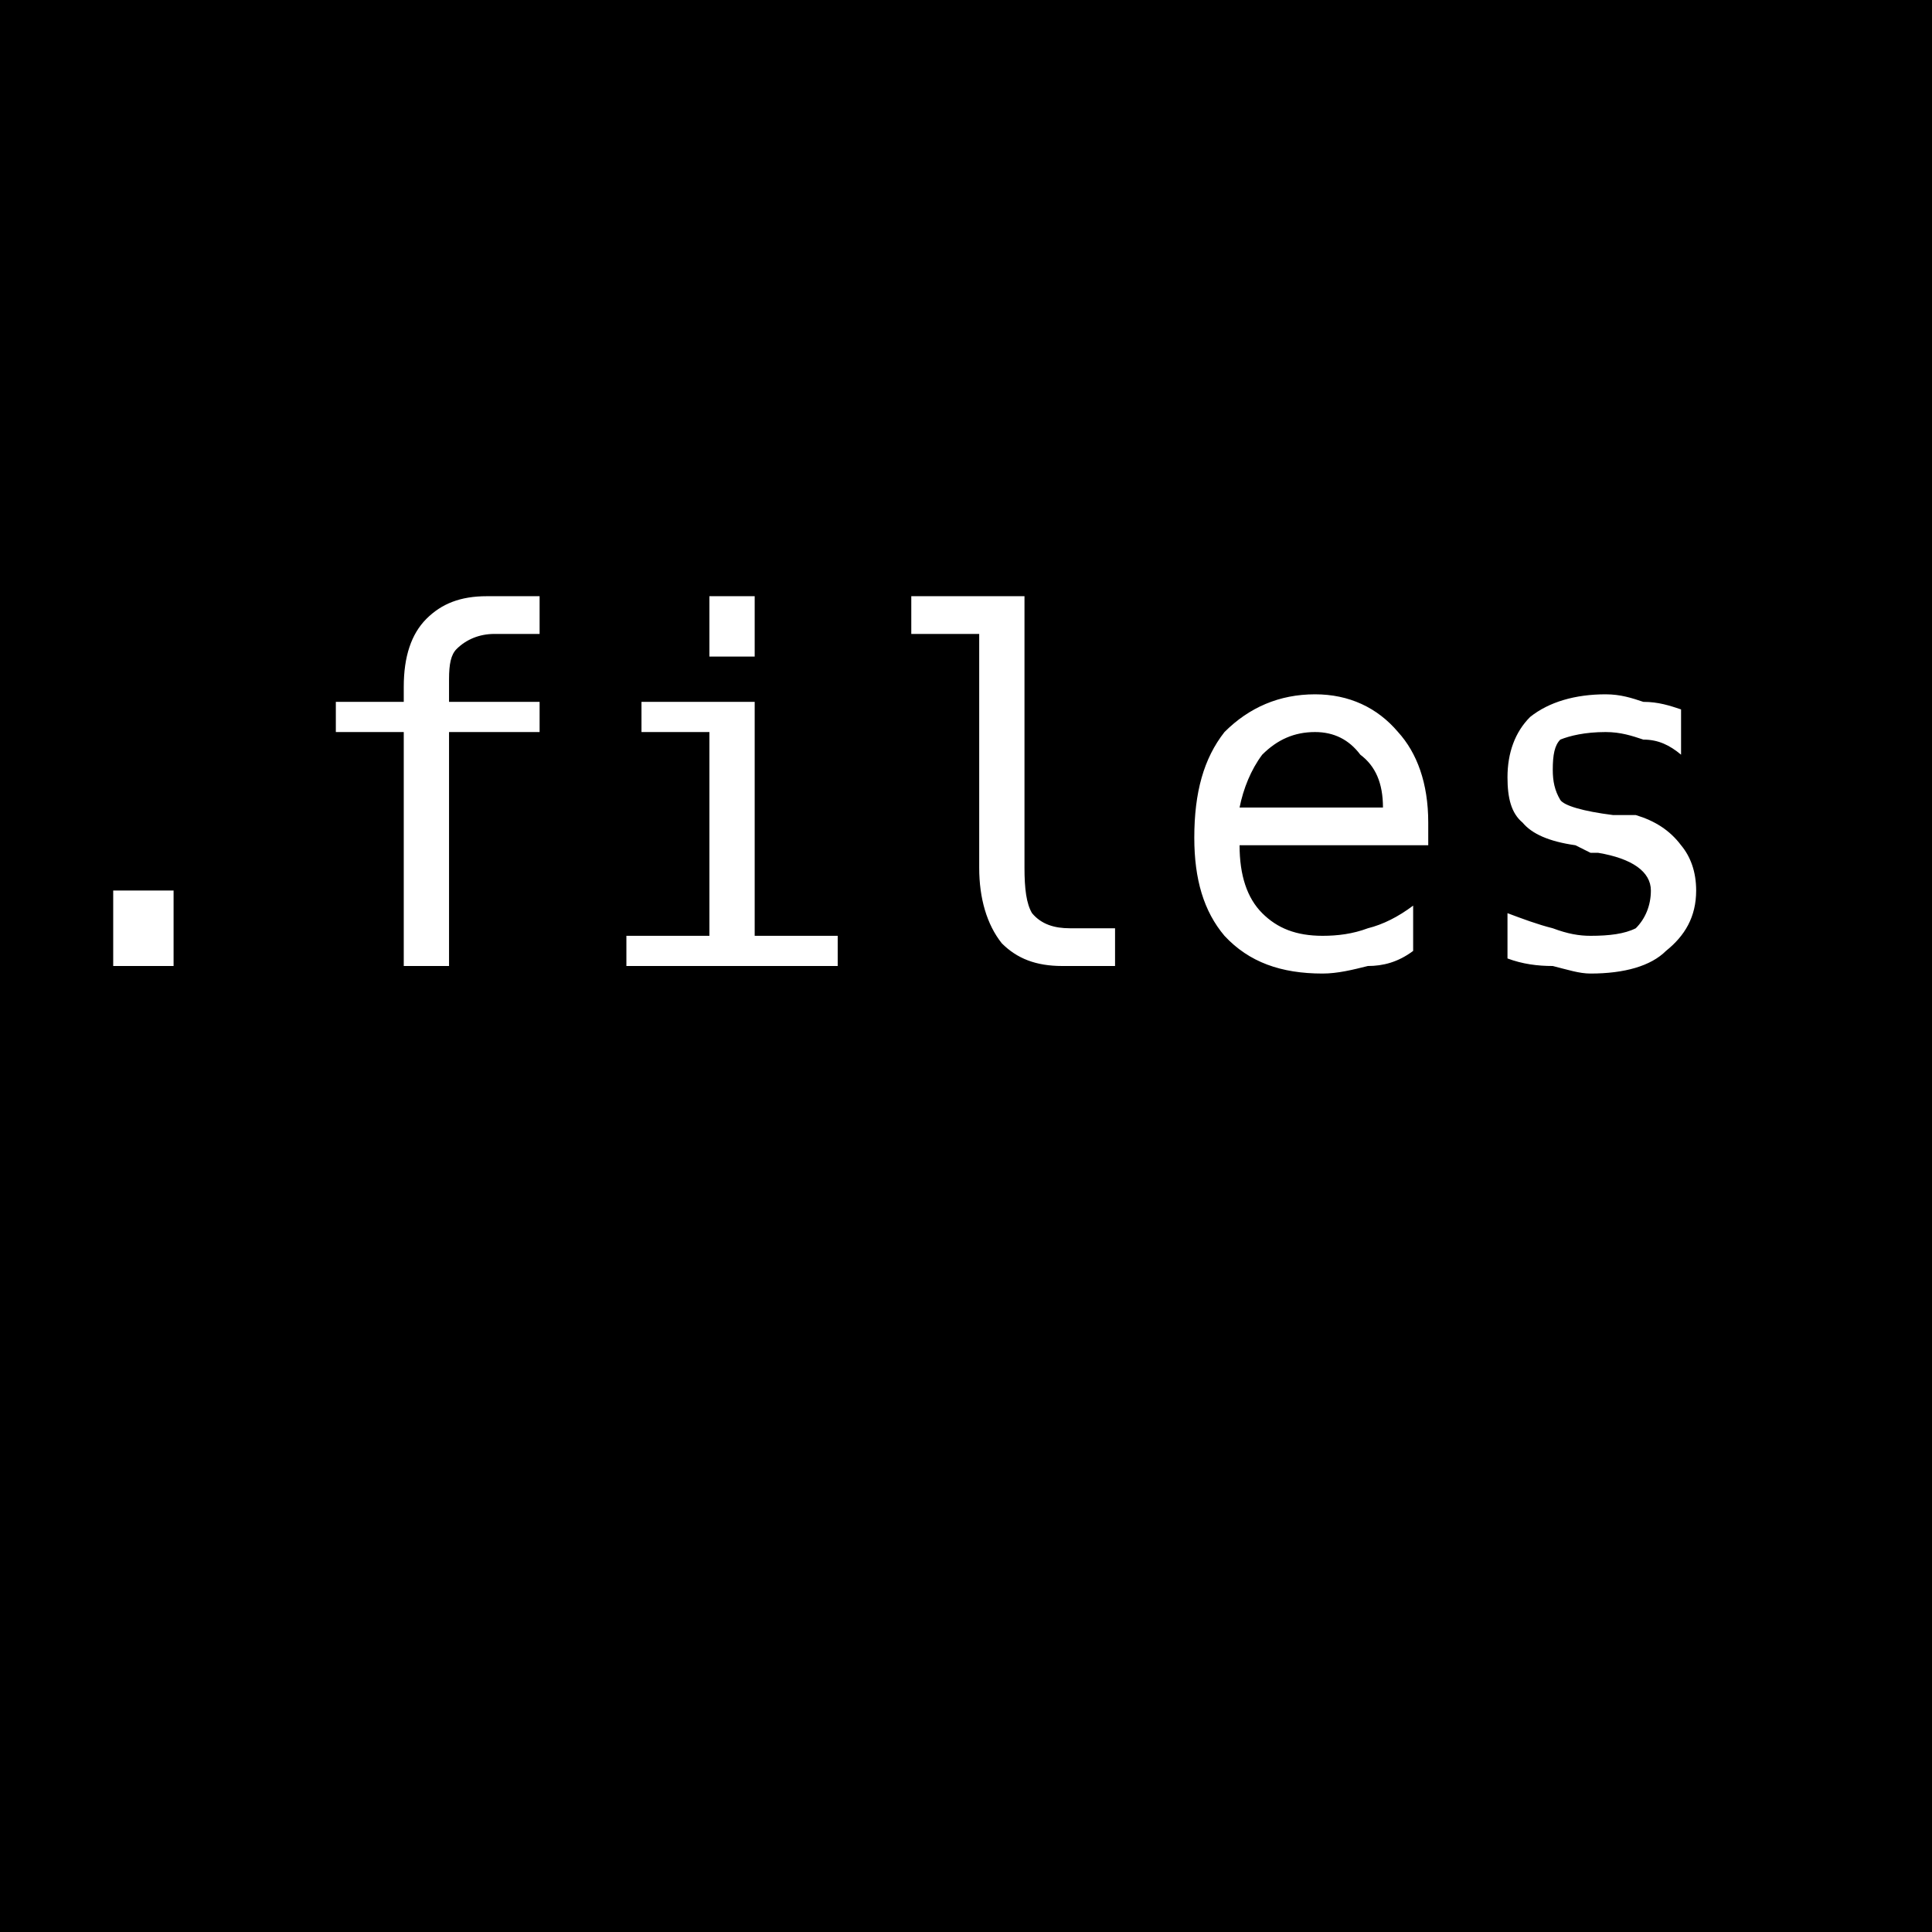
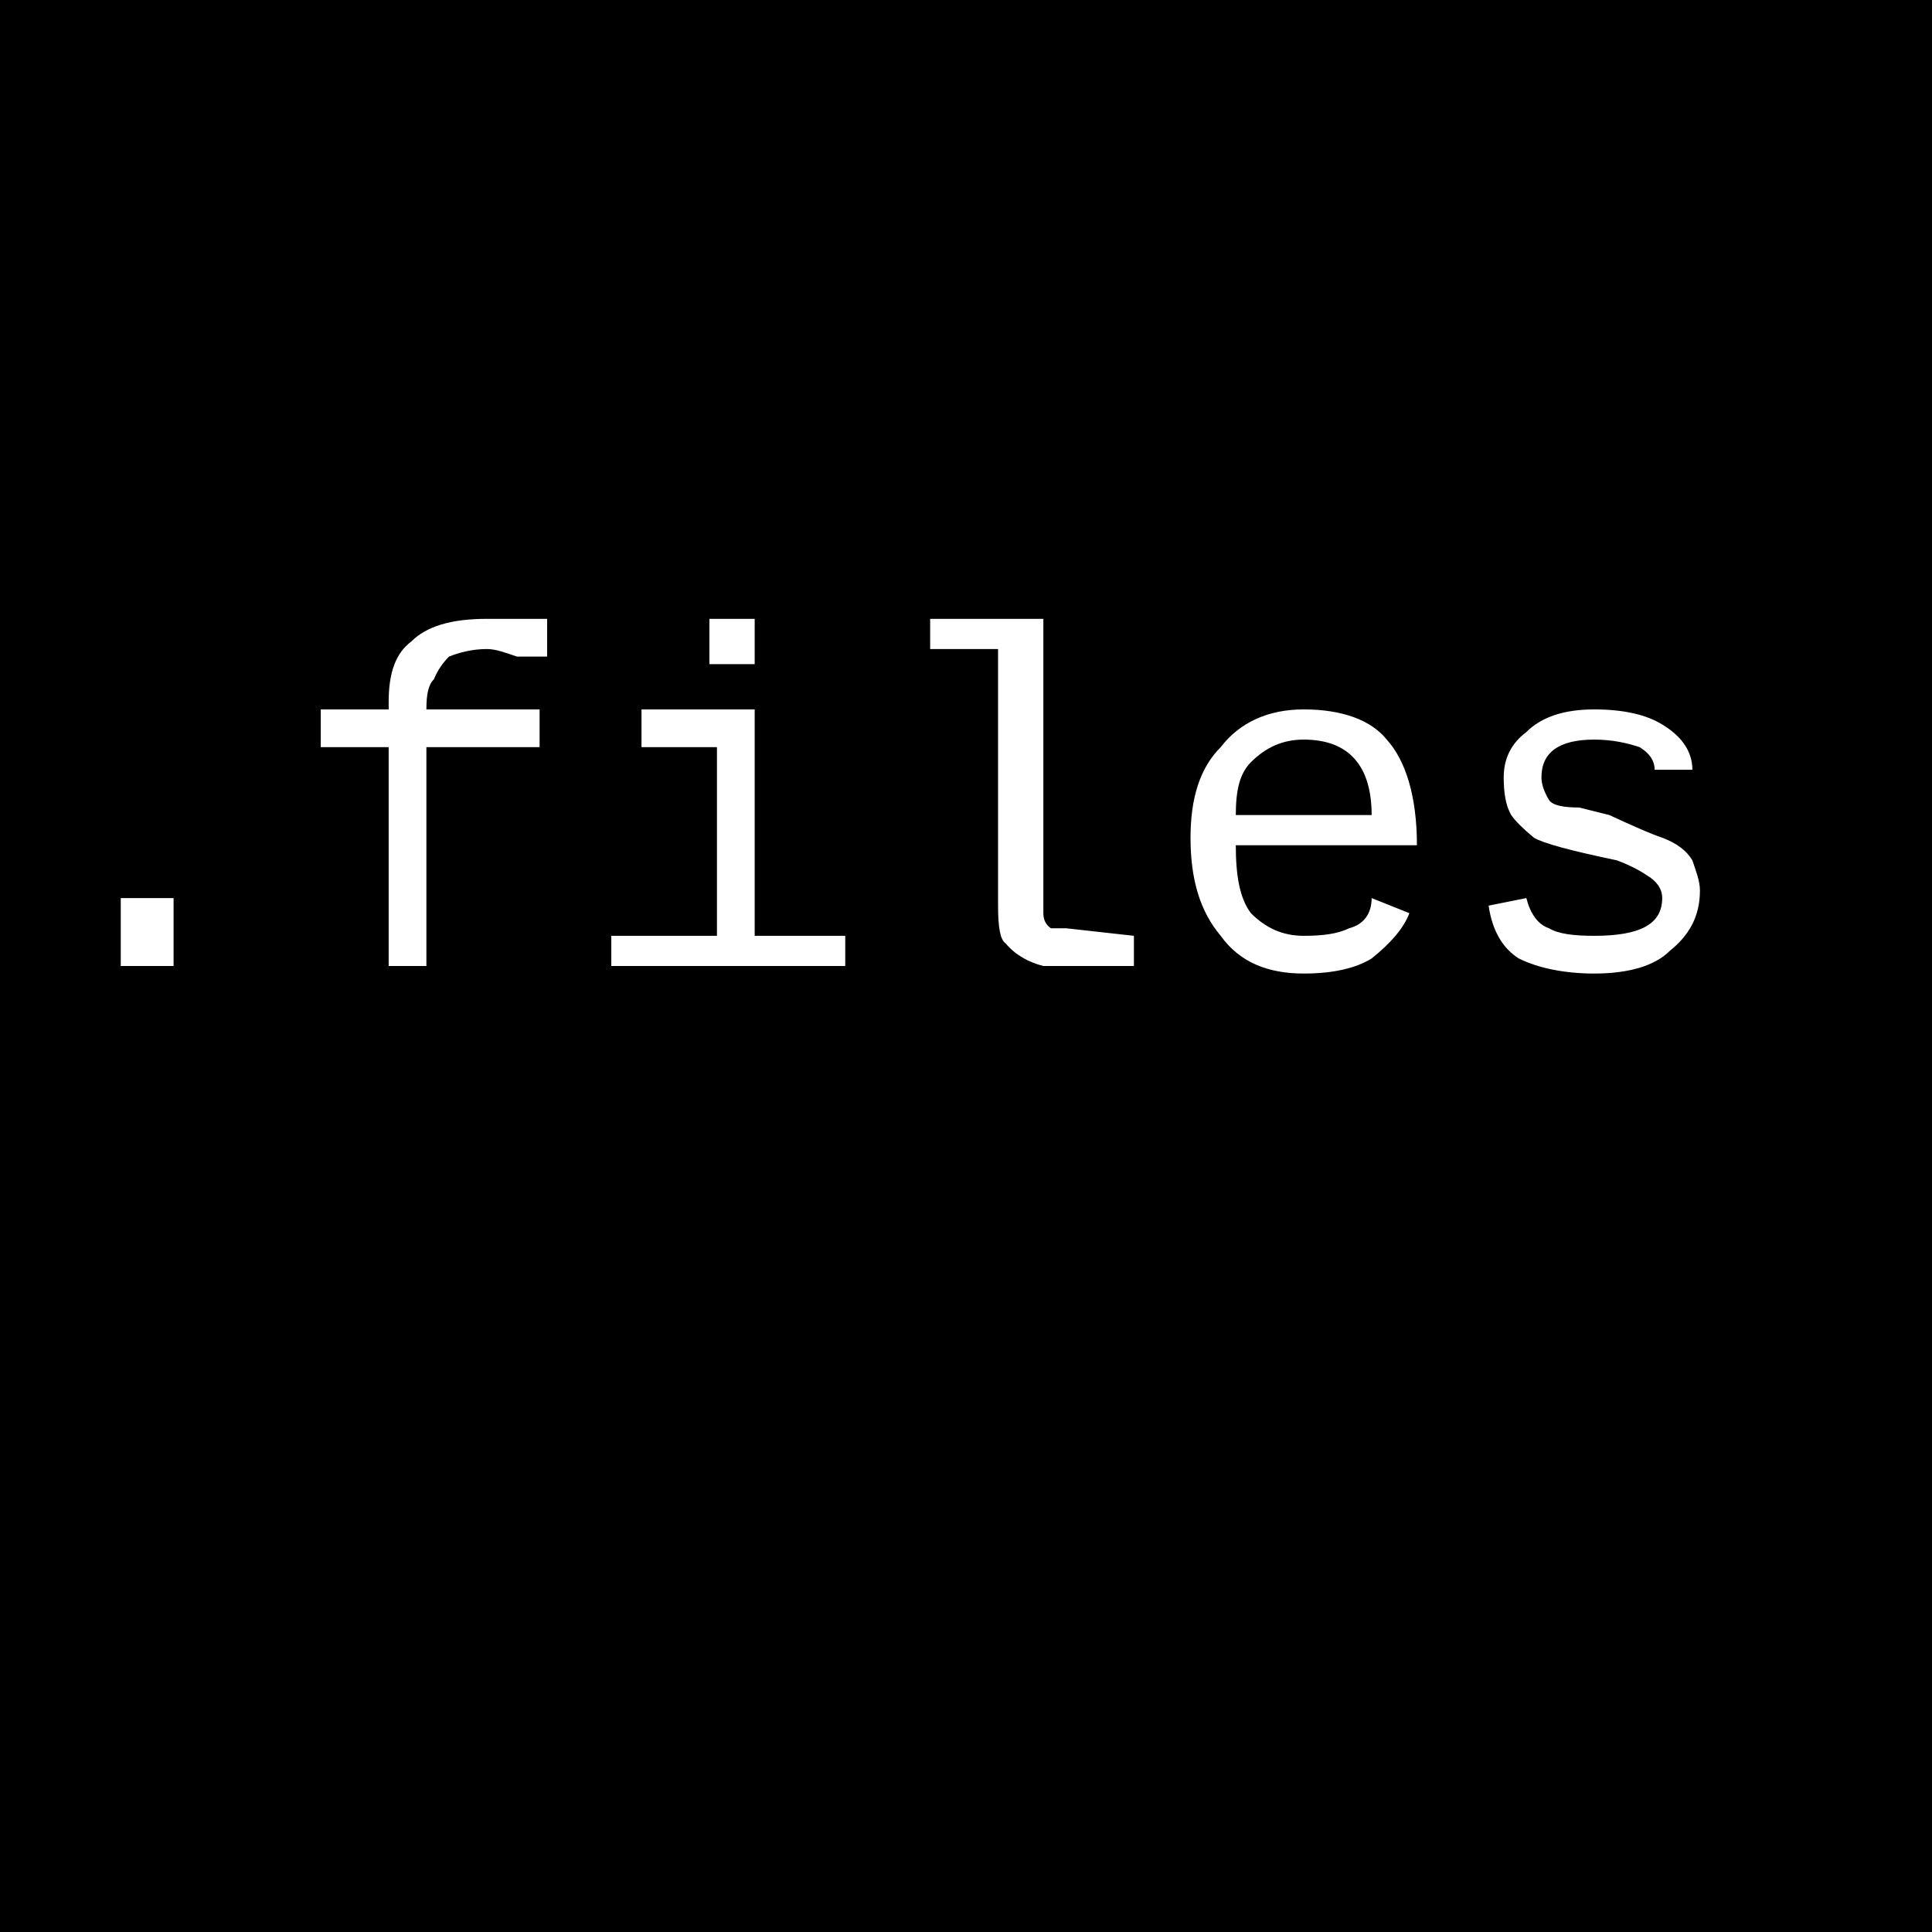
<svg xmlns="http://www.w3.org/2000/svg" viewBox="0 0 4 4" style="background-color:#000">
  <rect width="4" height="4" />
-   <text x="0" y="2" style="font: 1px monospace; fill:#fff">.files</text>
+   <text x="0" y="2" style="font: 1px Courier New; fill:#fff">.files</text>
</svg>
